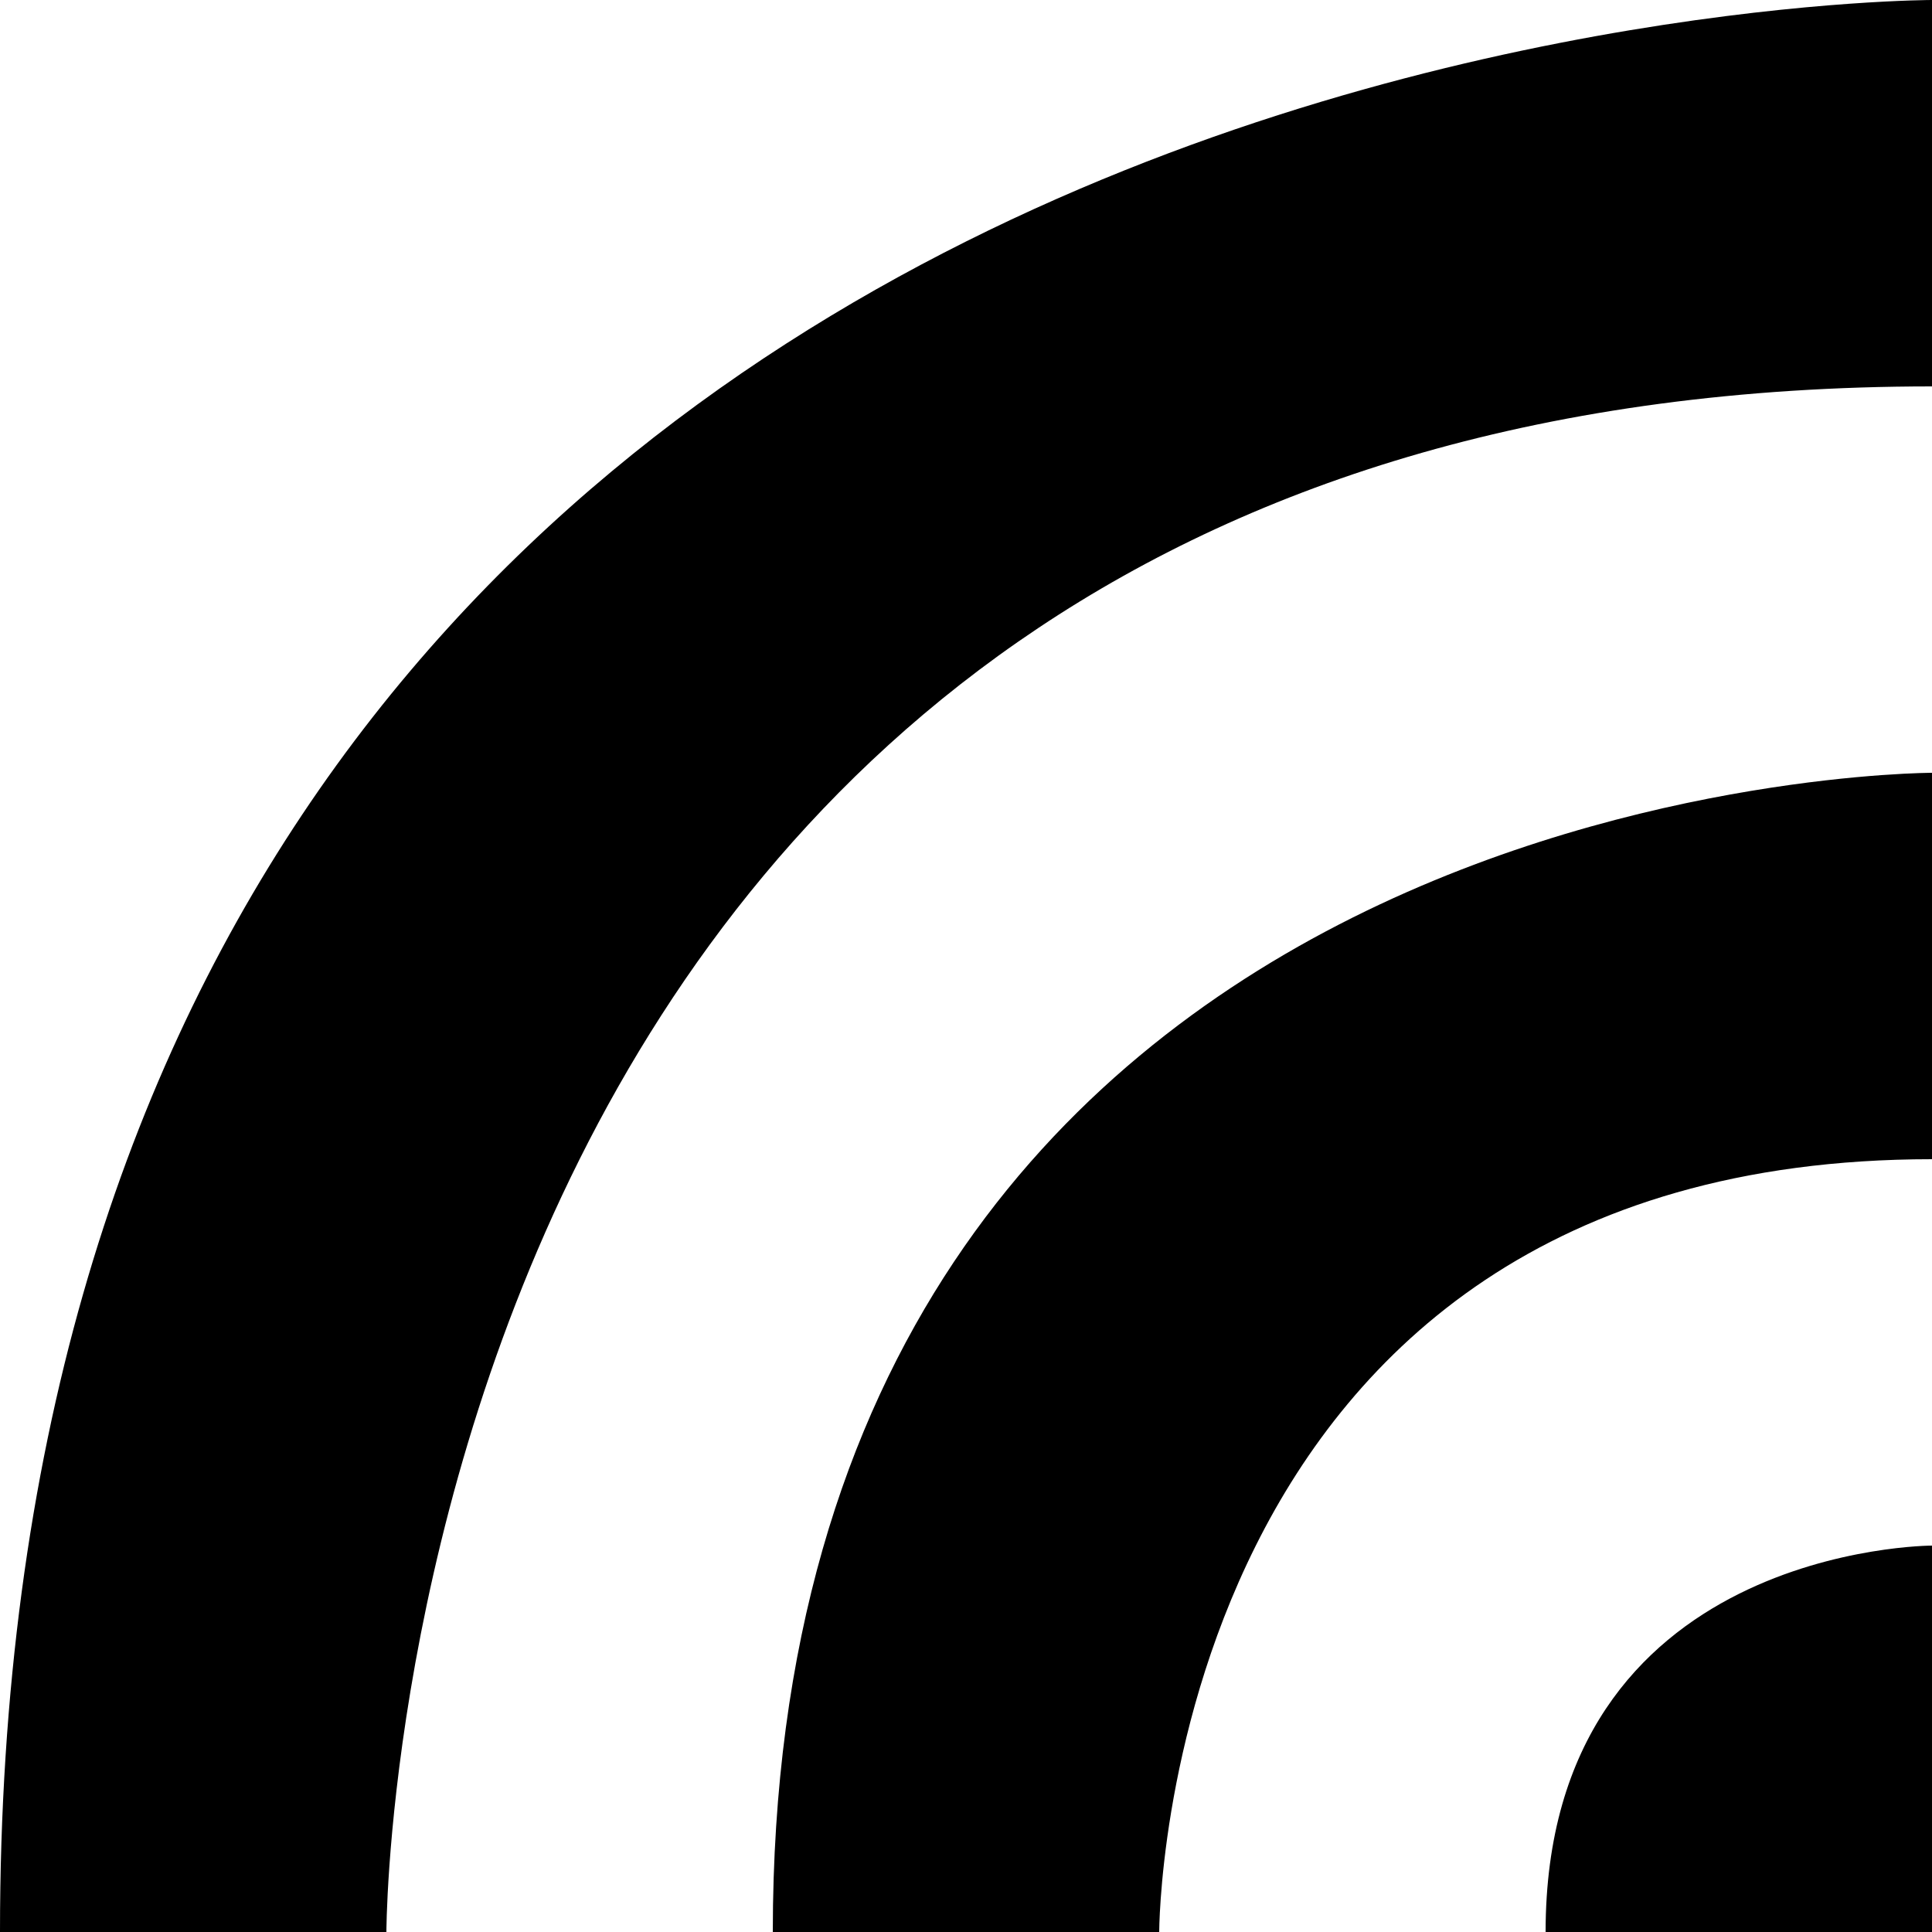
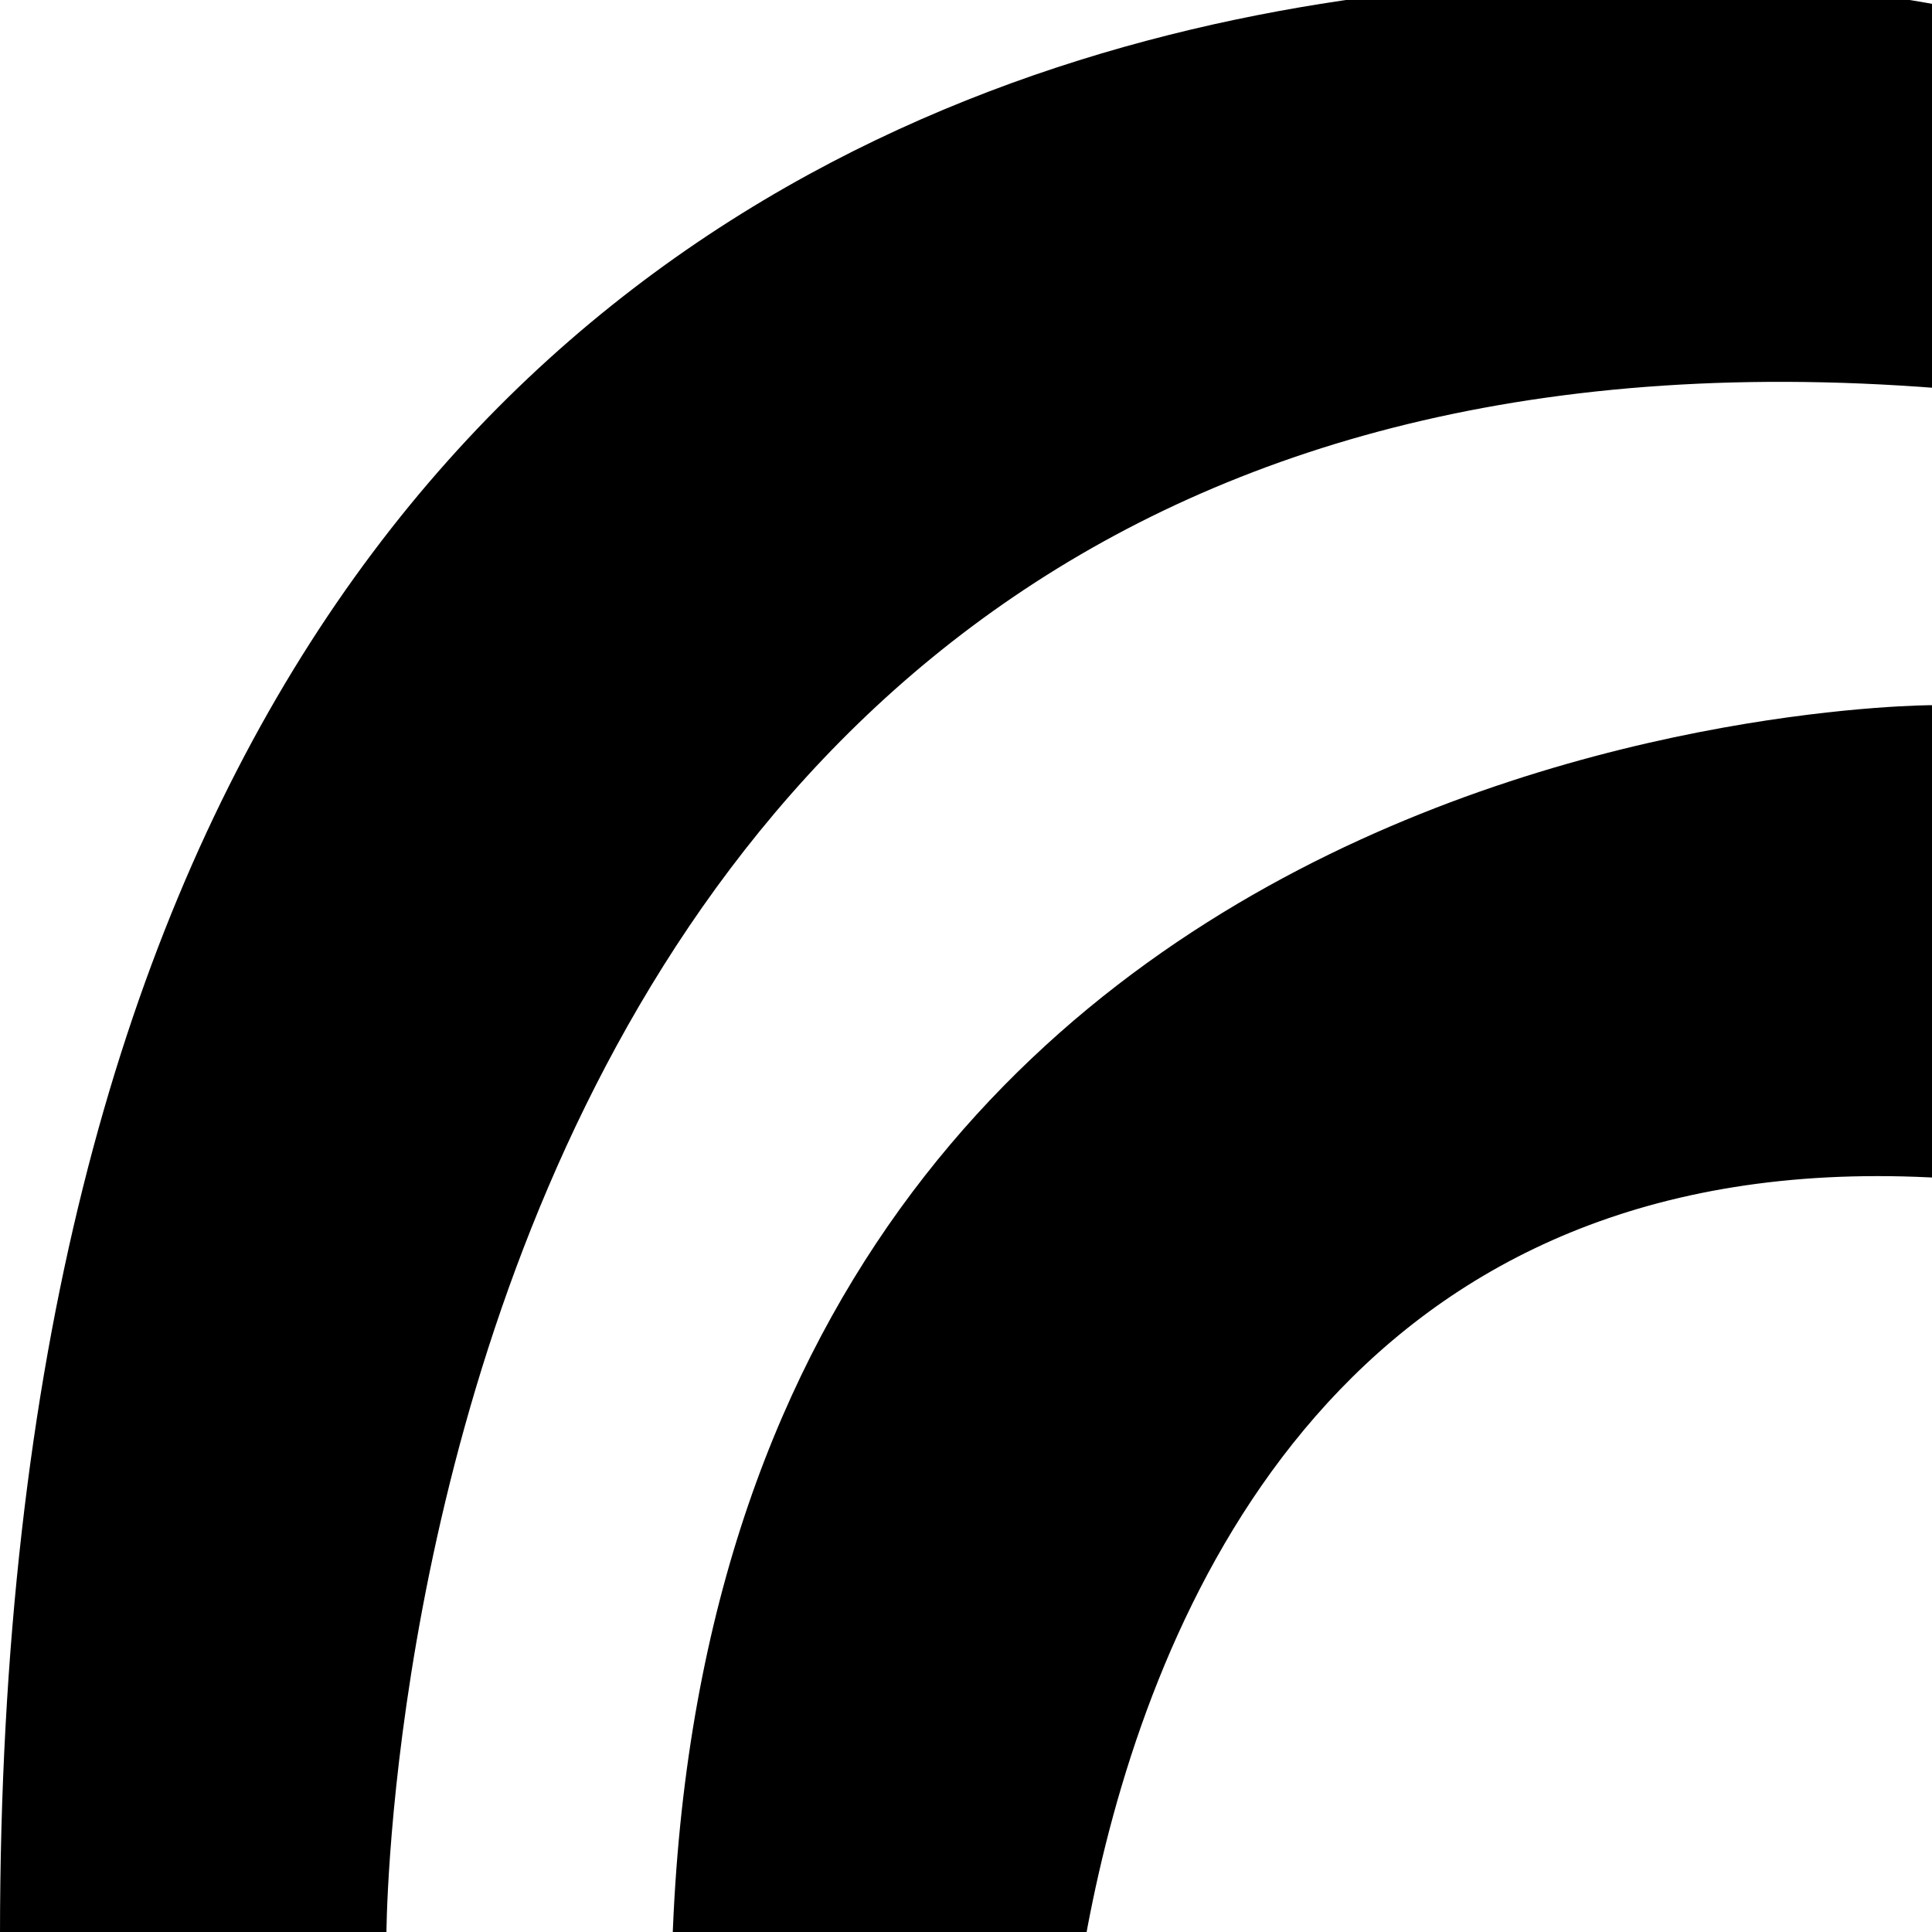
<svg xmlns="http://www.w3.org/2000/svg" viewBox="0 0 100 100">
-   <path d="M100,0c0,0,-100,0,-100,100h20c0,0,0,-80,80,-80v-20M100,40c0,0,-60,0,-60,60h20c0,0,0,-40,40,-40v-20M100,80c0,0,-20,0,-20,20h20v-20" />
+   <path d="M100,.2c0,0,-100,-20,-100,100h20c0,0,0,-100,100,-77M100,36.5c0,0,-70,0,-65,75h20c0,0,0,-90,100,-30M80,90,c0,0,0,10,10,10c0,0,10,0,10,-10c0,0,0,-10,-10,-10c0,0,-10,0,-10,10" stroke="" fill="" />
</svg>
